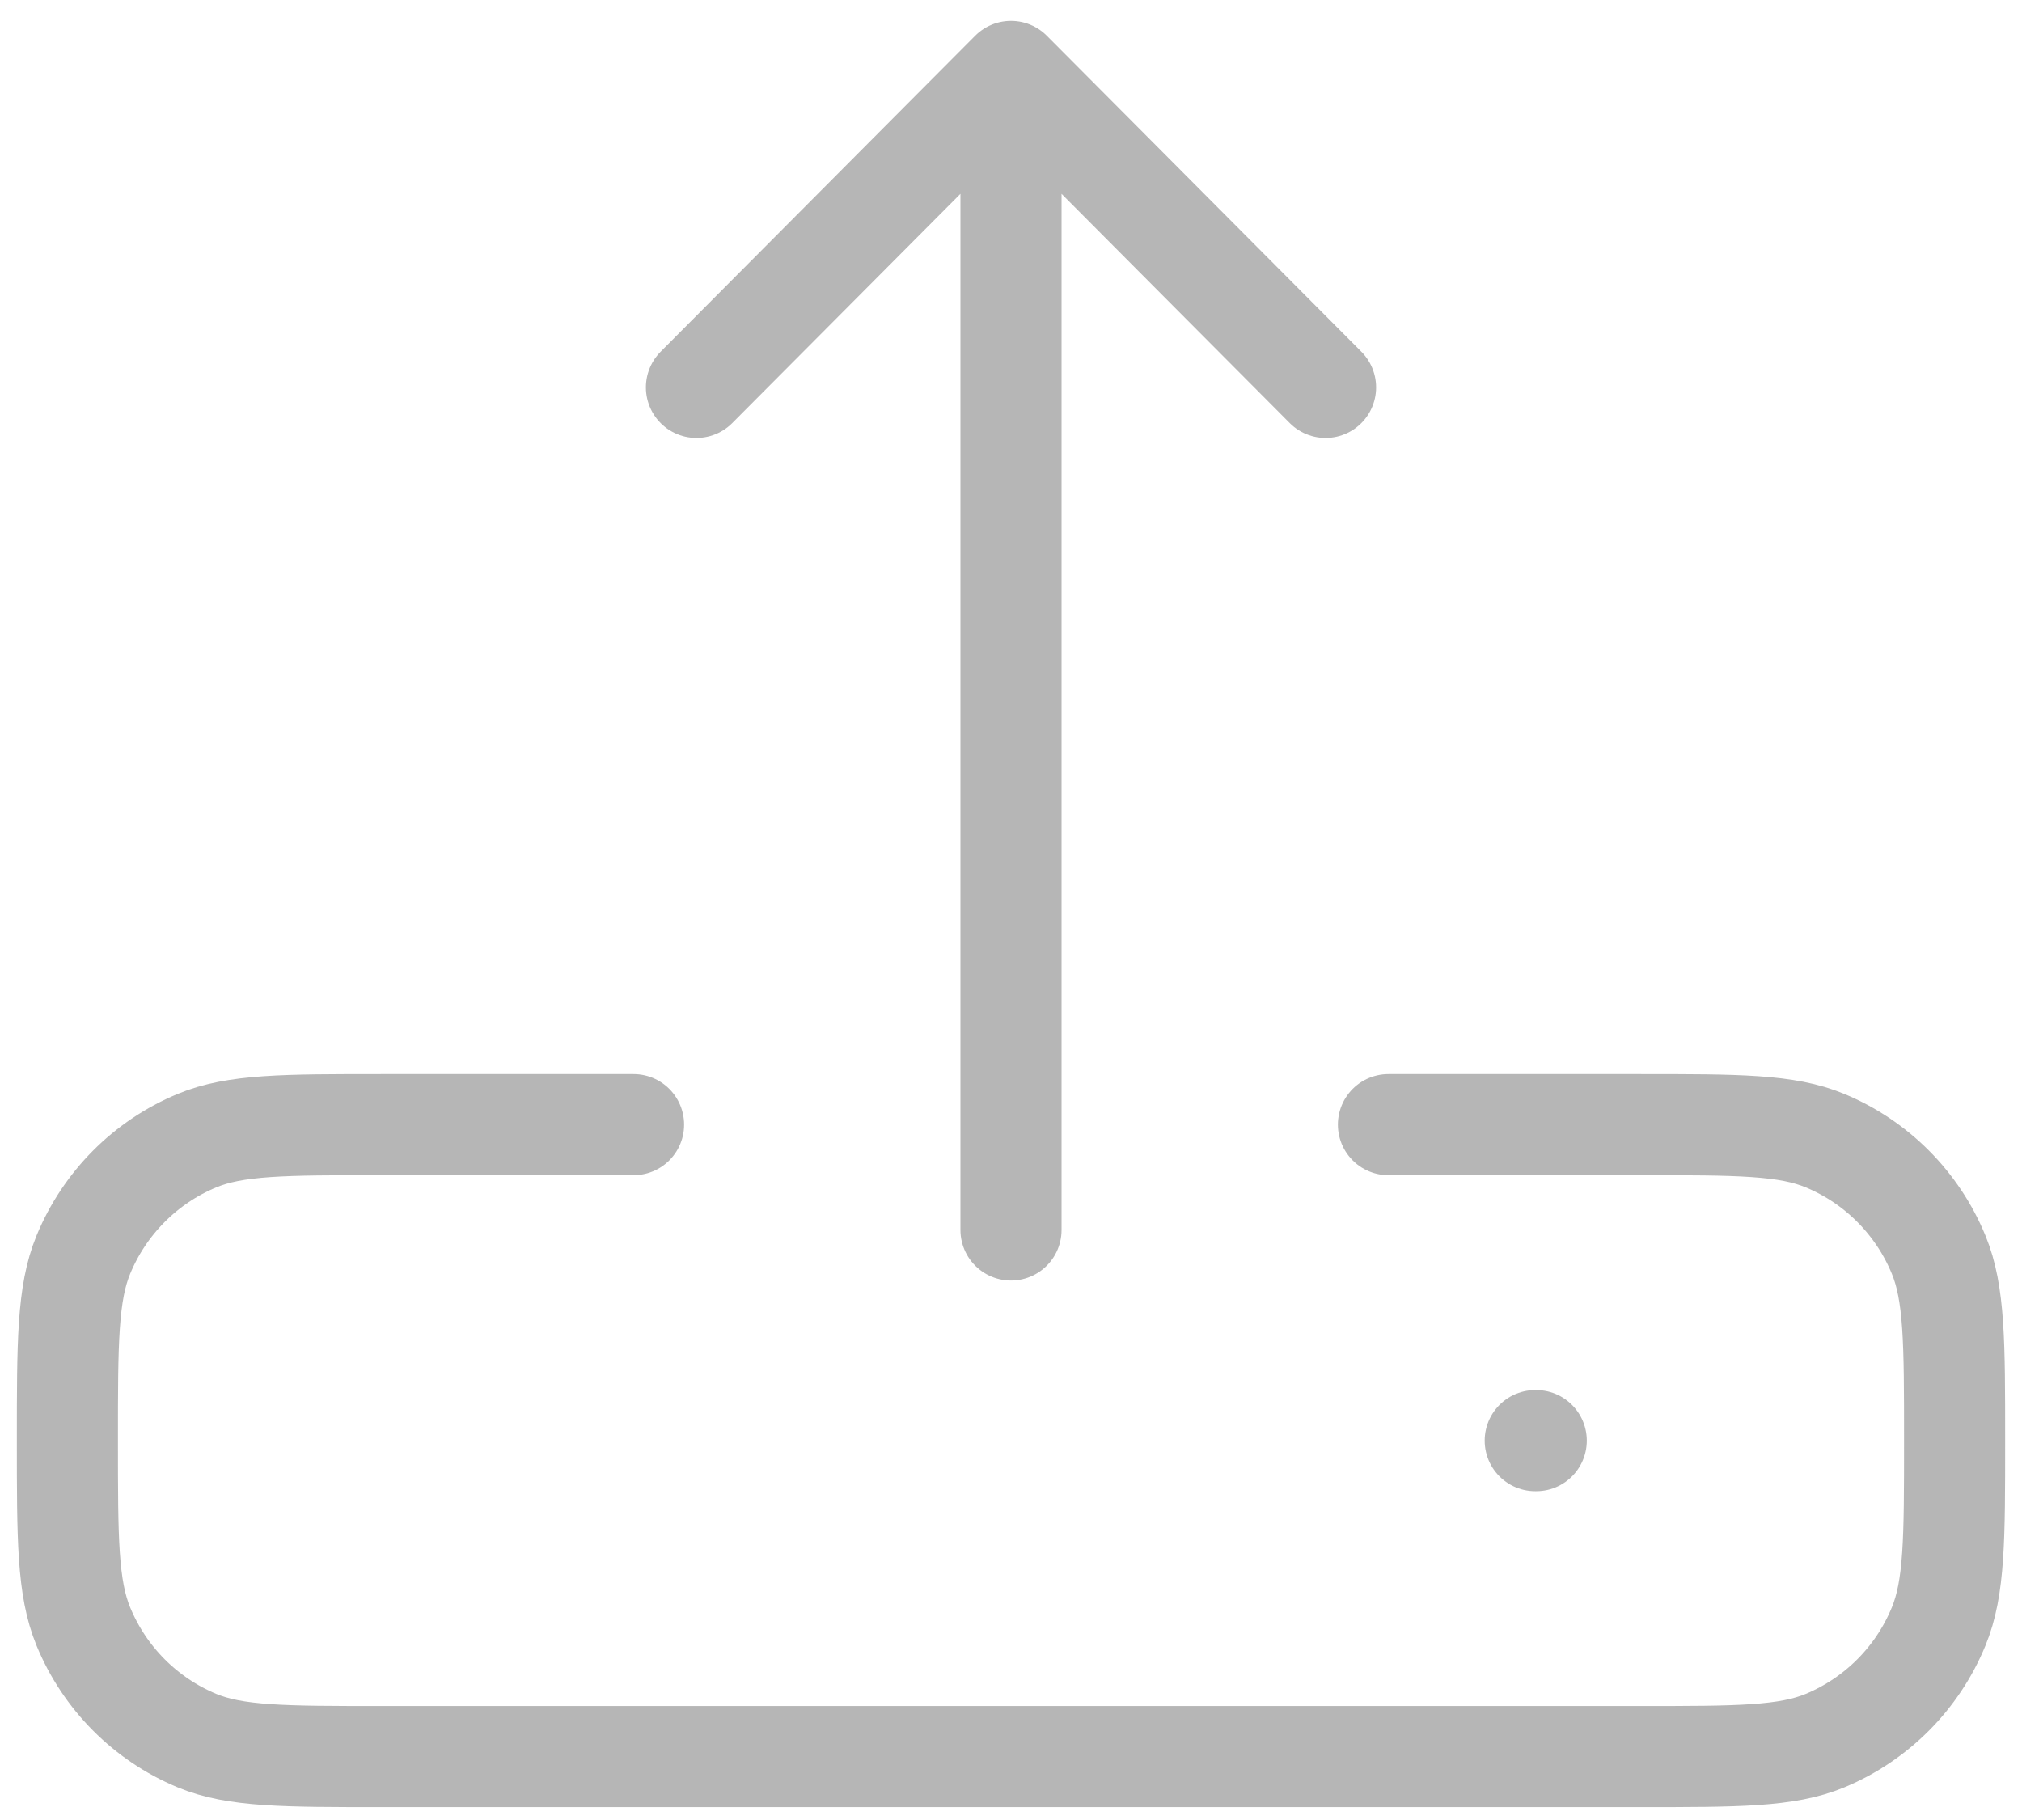
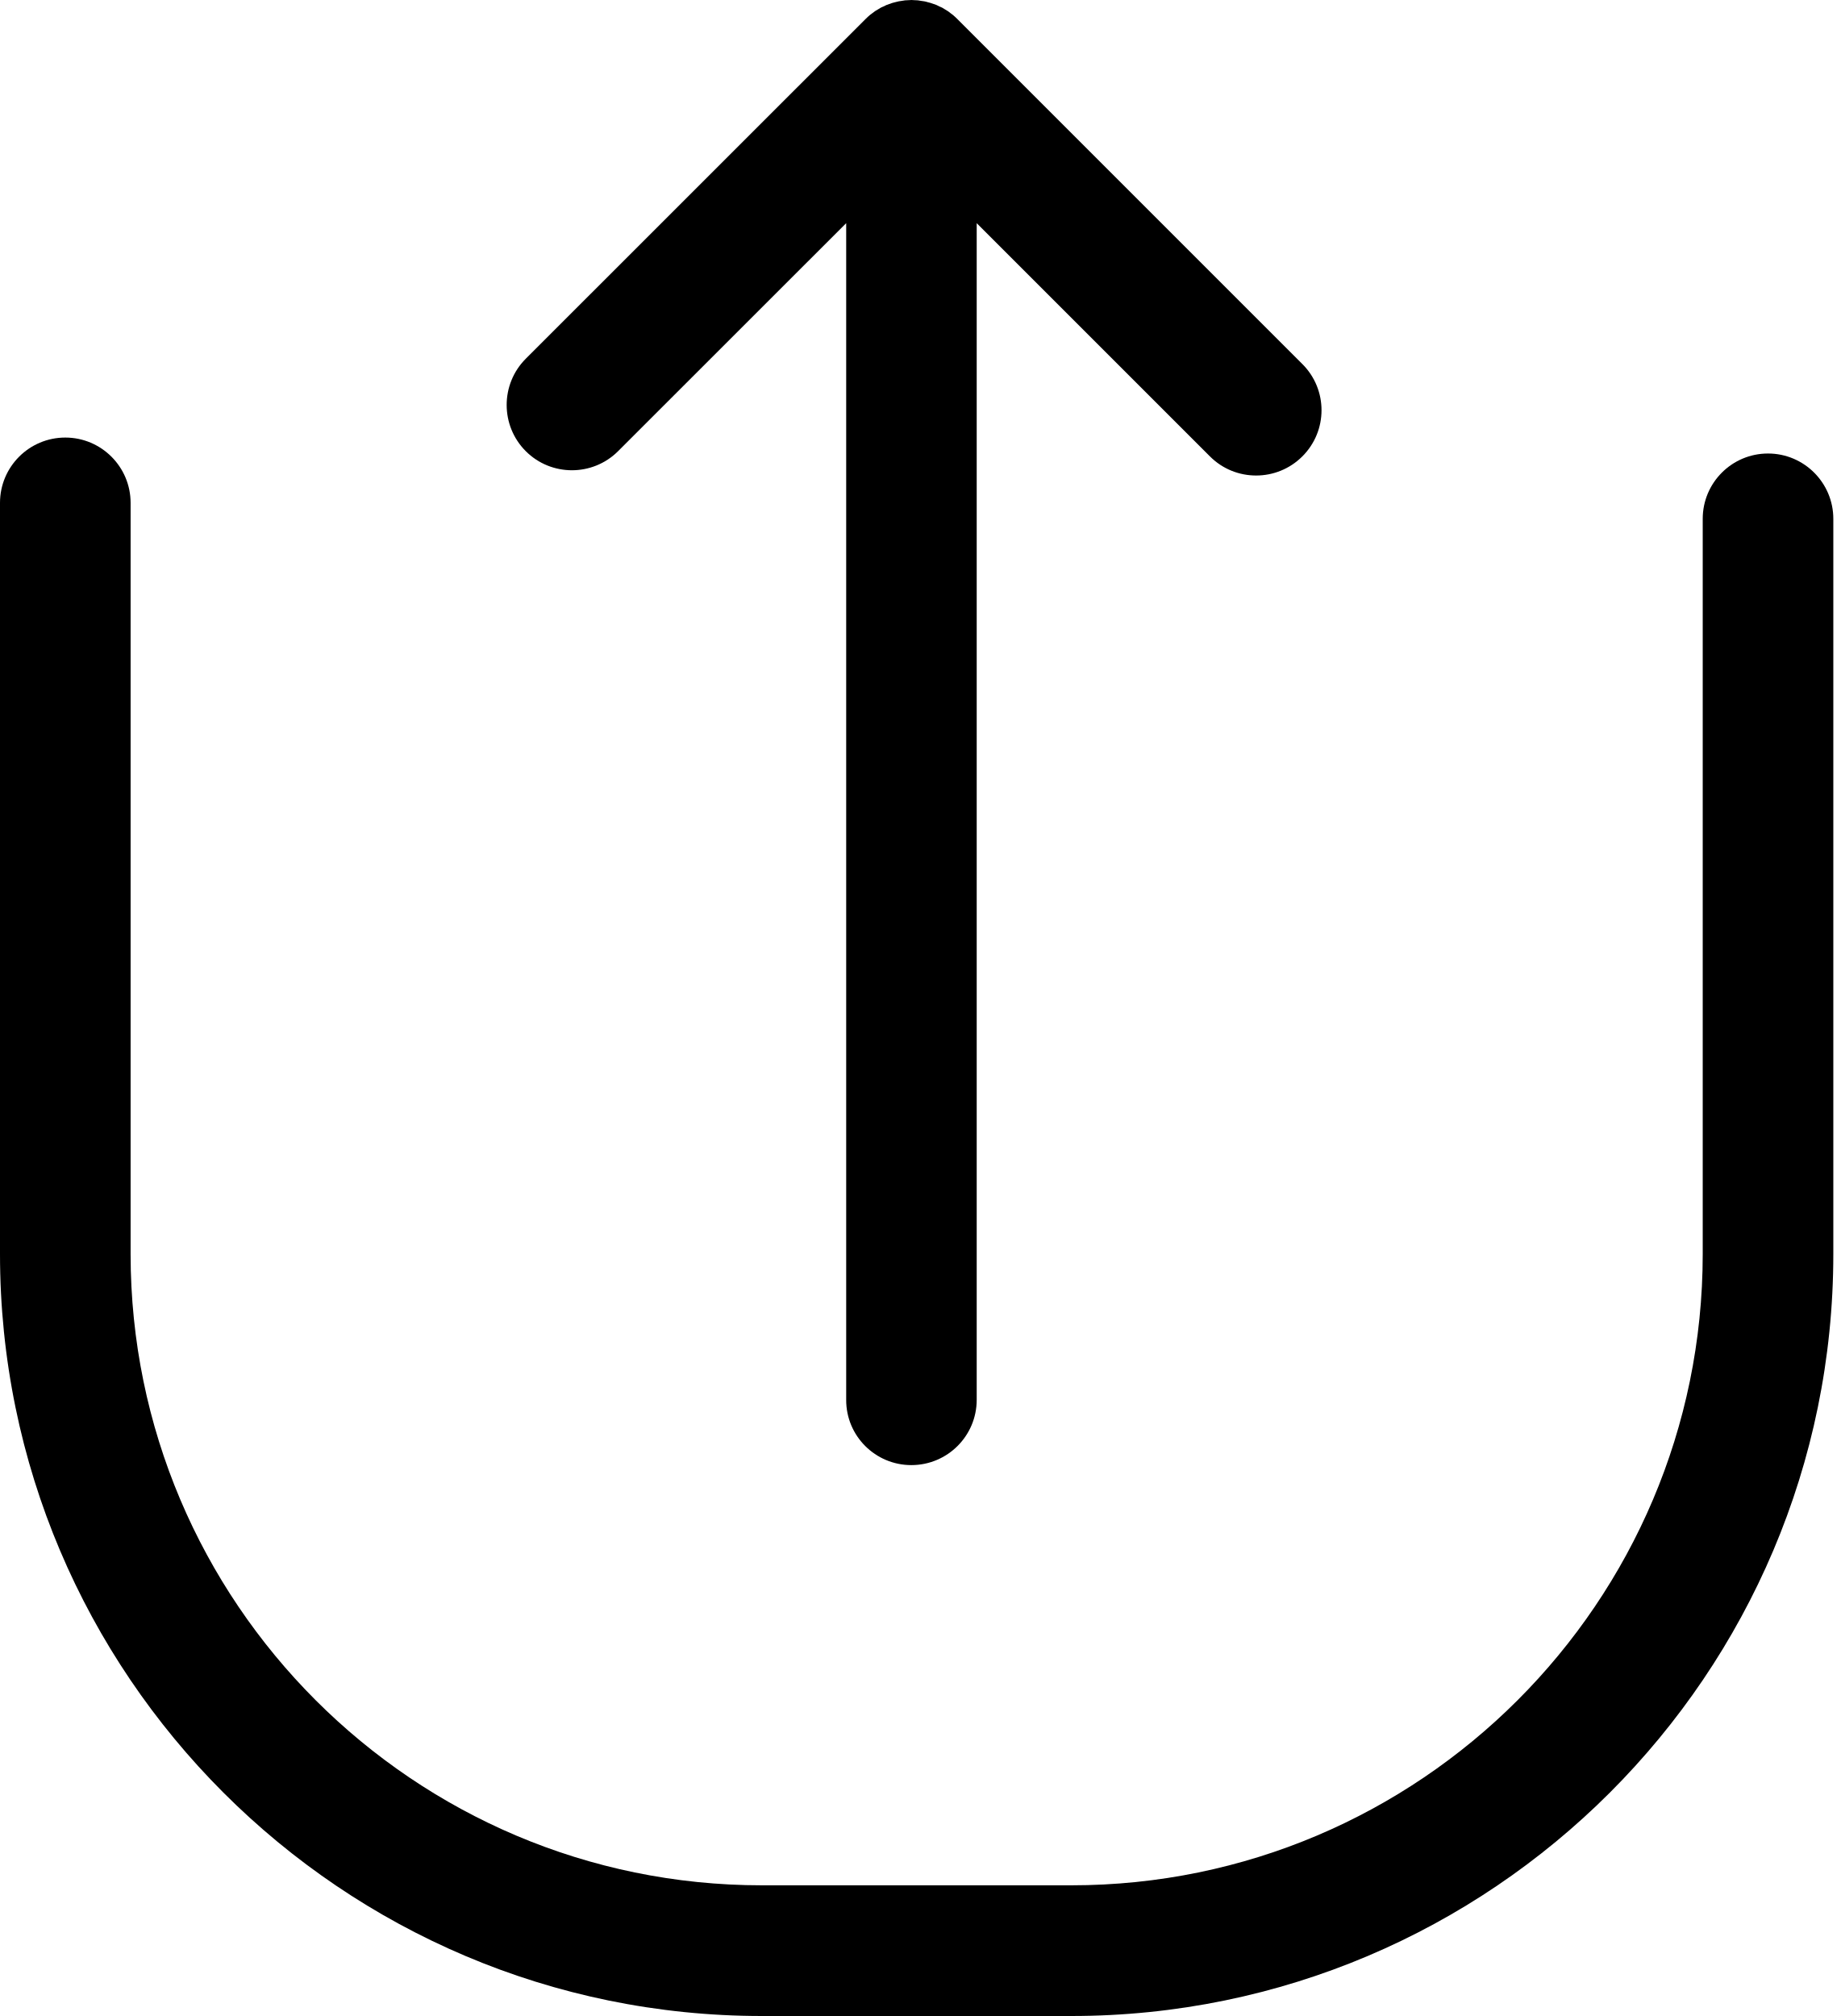
- <svg xmlns="http://www.w3.org/2000/svg" width="30" height="27" viewBox="0 0 30 27" fill="none">
-   <path d="M22.778 21.372H22.793M20.6 16.684H24.333C25.783 16.684 26.508 16.684 27.079 16.922C27.842 17.239 28.448 17.848 28.763 18.613C29 19.188 29 19.916 29 21.372C29 22.828 29 23.556 28.763 24.13C28.448 24.896 27.842 25.504 27.079 25.822C26.508 26.059 25.783 26.059 24.333 26.059H5.667C4.217 26.059 3.492 26.059 2.921 25.822C2.158 25.504 1.553 24.896 1.237 24.13C1 23.556 1 22.828 1 21.372C1 19.916 1 19.188 1.237 18.613C1.553 17.848 2.158 17.239 2.921 16.922C3.492 16.684 4.217 16.684 5.667 16.684H9.4M15 18.247V1.059M15 1.059L19.667 5.747M15 1.059L10.333 5.747" stroke="#B6B6B6" stroke-width="1.5" stroke-linecap="round" stroke-linejoin="round" />
+ <svg xmlns="http://www.w3.org/2000/svg" width="21" height="23" viewBox="0 0 21 23" fill="none">
+   <g id="Group">
+     <path id="Vector" d="M0 14.307C0 19.101 3.899 23 8.692 23H12.223C17.016 23 20.916 19.101 20.916 14.307V5.919C20.916 5.508 20.582 5.174 20.171 5.174C19.759 5.174 19.426 5.508 19.426 5.919V14.307C19.426 18.279 16.194 21.509 12.223 21.509H8.692C4.72 21.509 1.49 18.279 1.49 14.307V5.737C1.49 5.326 1.156 4.992 0.745 4.992C0.333 4.992 0 5.326 0 5.737V14.307Z" fill="black" />
+     <path id="Vector_2" d="M10.397 16.715C10.809 16.715 11.143 16.382 11.143 15.97V2.546L13.804 5.207C13.95 5.353 14.14 5.425 14.331 5.425C14.522 5.425 14.713 5.352 14.858 5.207C15.15 4.916 15.15 4.444 14.858 4.153L10.925 0.22C10.922 0.217 10.92 0.215 10.918 0.213C10.903 0.198 10.887 0.184 10.871 0.17C10.862 0.163 10.852 0.156 10.844 0.15C10.834 0.141 10.823 0.133 10.812 0.126C10.802 0.119 10.791 0.113 10.781 0.107C10.77 0.1 10.76 0.094 10.75 0.088C10.739 0.082 10.728 0.079 10.718 0.074C10.707 0.068 10.695 0.062 10.684 0.057C10.674 0.053 10.663 0.05 10.653 0.046C10.64 0.041 10.628 0.037 10.615 0.033C10.604 0.03 10.594 0.028 10.584 0.025C10.571 0.021 10.558 0.017 10.544 0.015C10.533 0.013 10.521 0.012 10.509 0.01C10.497 0.008 10.485 0.006 10.472 0.004C10.452 0.003 10.433 0.002 10.414 0.001C10.409 0.001 10.404 0 10.398 0C10.393 0 10.389 0.001 10.384 0.001C10.365 0.002 10.345 0.003 10.325 0.004C10.312 0.006 10.3 0.008 10.288 0.01C10.277 0.012 10.265 0.013 10.254 0.015C10.24 0.018 10.227 0.022 10.213 0.025C10.203 0.028 10.193 0.03 10.182 0.033C10.169 0.037 10.157 0.041 10.145 0.046C10.134 0.05 10.123 0.054 10.114 0.057C10.102 0.062 10.091 0.068 10.079 0.074C10.069 0.079 10.058 0.082 10.048 0.088C10.037 0.094 10.027 0.1 10.017 0.107C10.006 0.113 9.995 0.119 9.985 0.126C9.975 0.133 9.964 0.141 9.953 0.15C9.944 0.156 9.935 0.163 9.926 0.17C9.91 0.183 9.895 0.198 9.879 0.213C9.877 0.215 9.874 0.217 9.872 0.22L5.998 4.093C5.708 4.384 5.708 4.856 5.998 5.147C6.144 5.293 6.335 5.365 6.525 5.365C6.716 5.365 6.907 5.292 7.052 5.147L9.654 2.546V15.97C9.652 16.382 9.987 16.715 10.397 16.715Z" fill="black" />
+   </g>
</svg>
